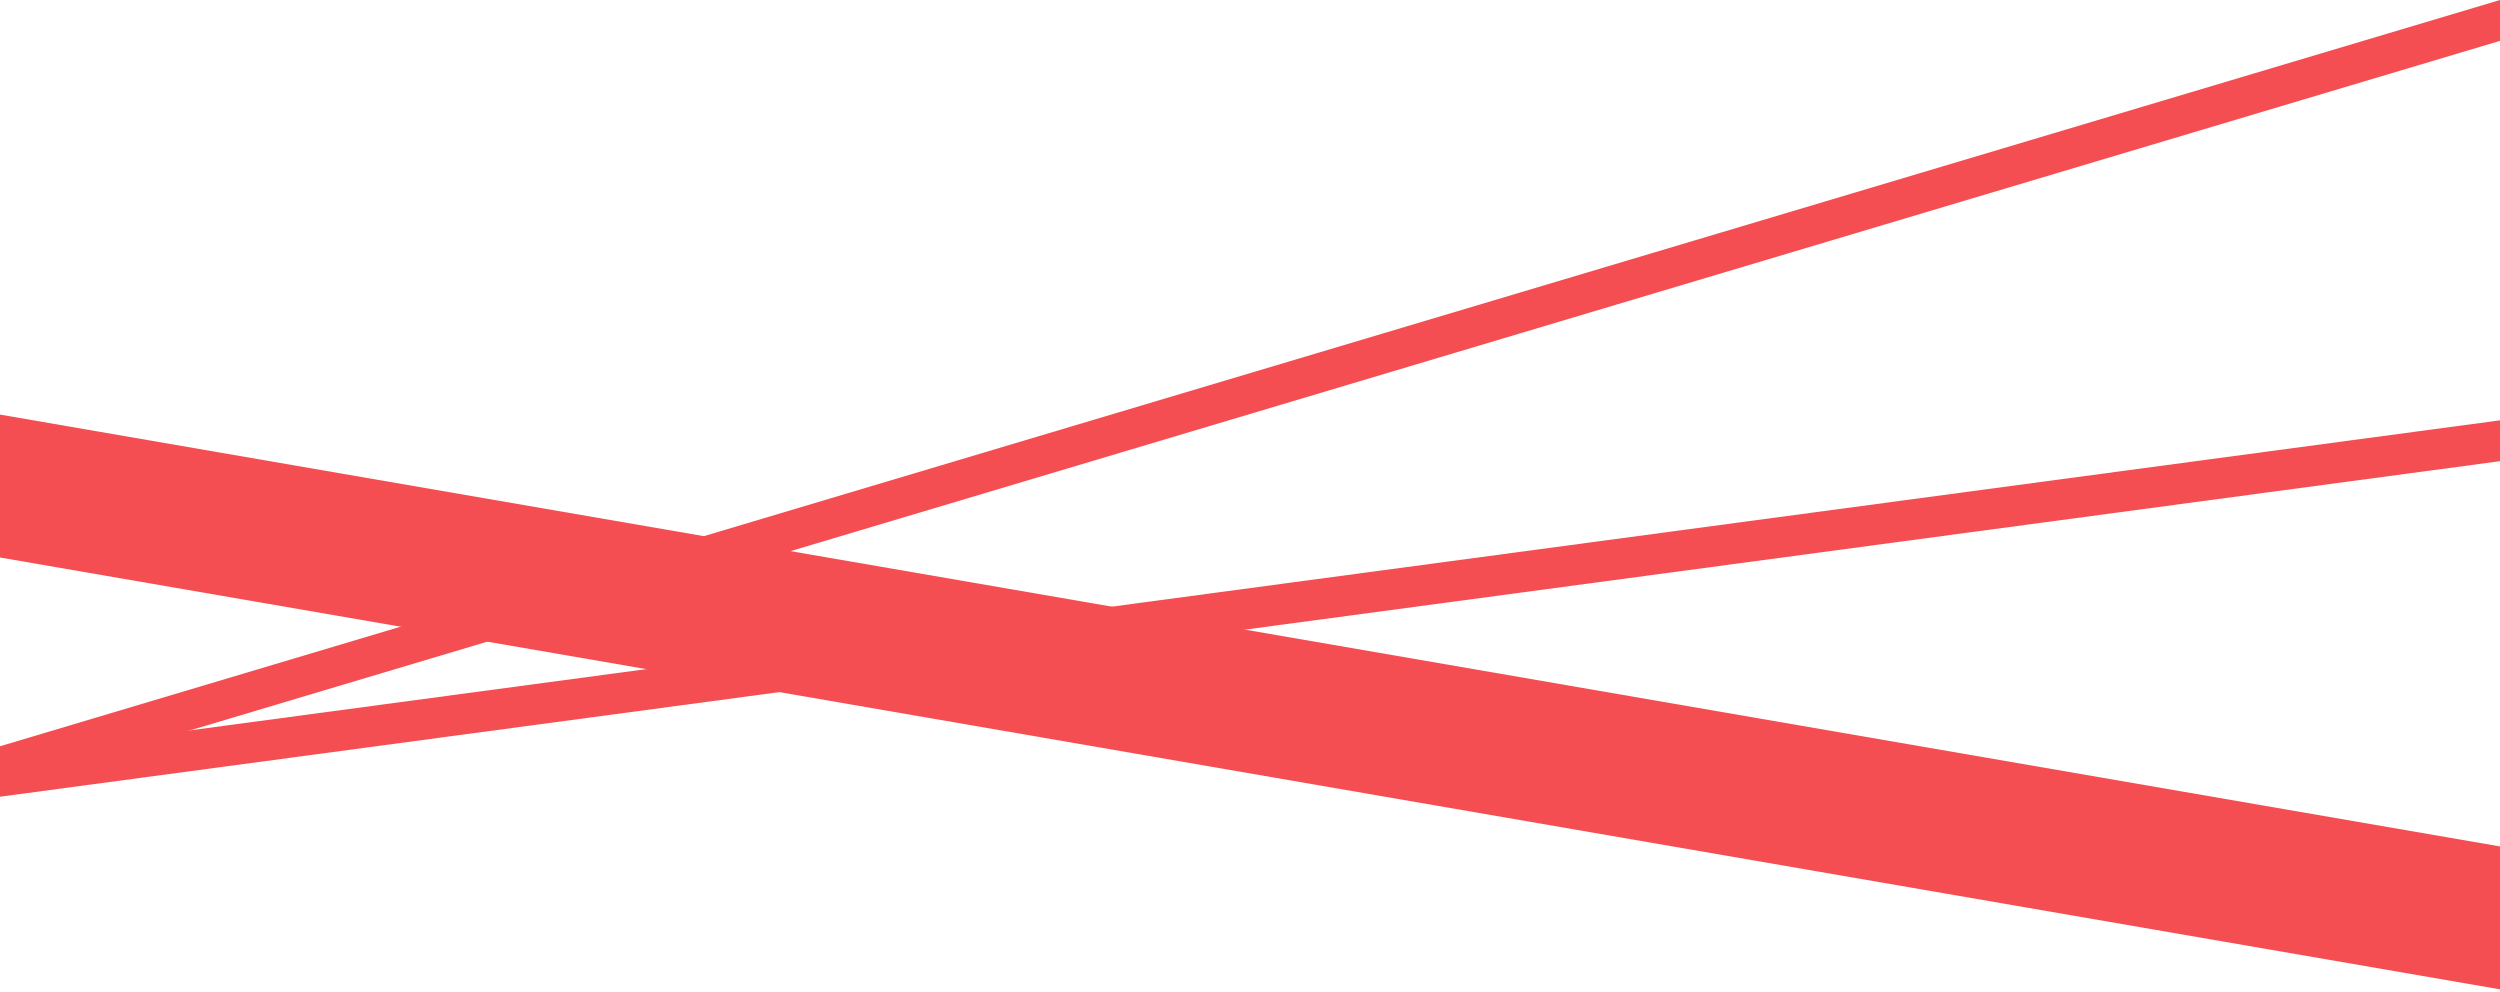
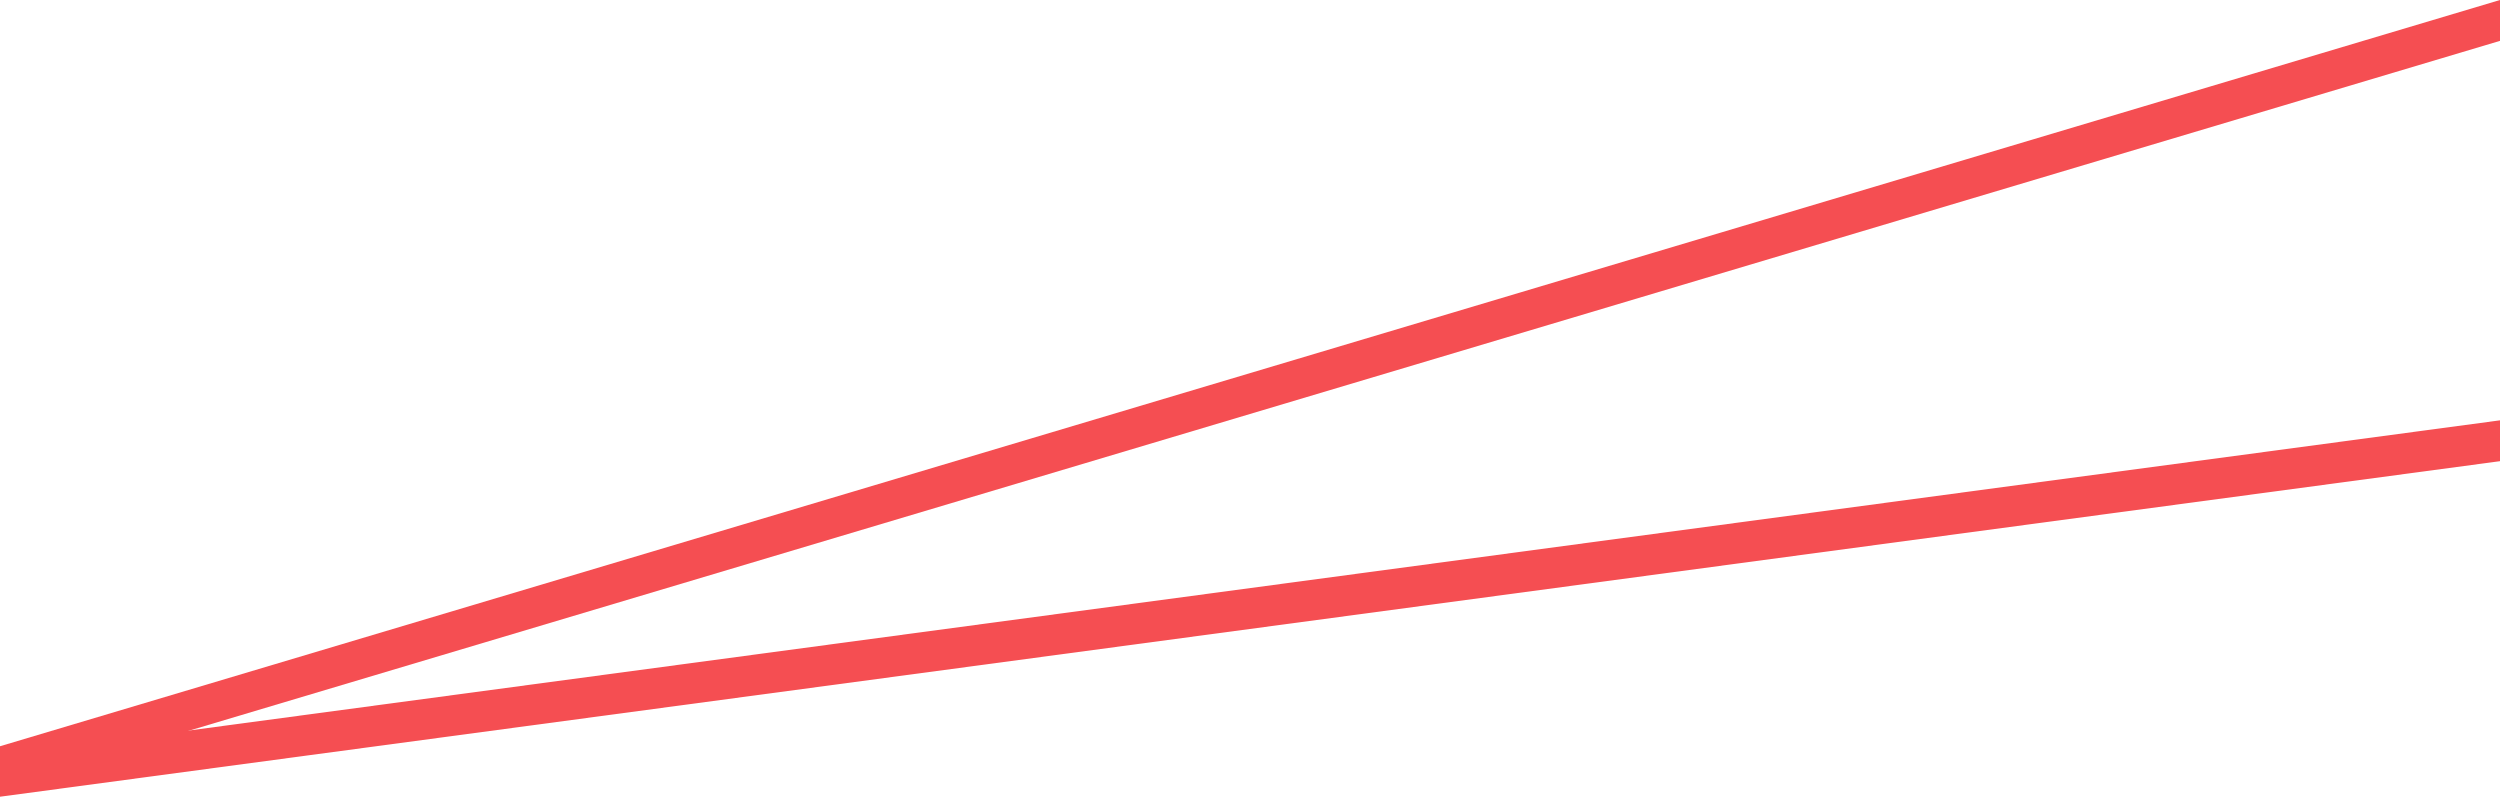
- <svg xmlns="http://www.w3.org/2000/svg" width="1400" height="555" viewBox="0 0 1400 555" fill="none">
-   <path d="M1400 554.033L0 312.195V232.163L1400 474V554.033Z" fill="#F54E52" />
+ <svg xmlns="http://www.w3.org/2000/svg" width="1400" height="447" viewBox="0 0 1400 447" fill="none">
  <path d="M1400 258.26L0 446.162V423.284L1400 235.382V258.26Z" fill="#F54E52" />
  <path d="M1400 22.878L0 440.78V417.902L1400 0V22.878Z" fill="#F54E52" />
</svg>
